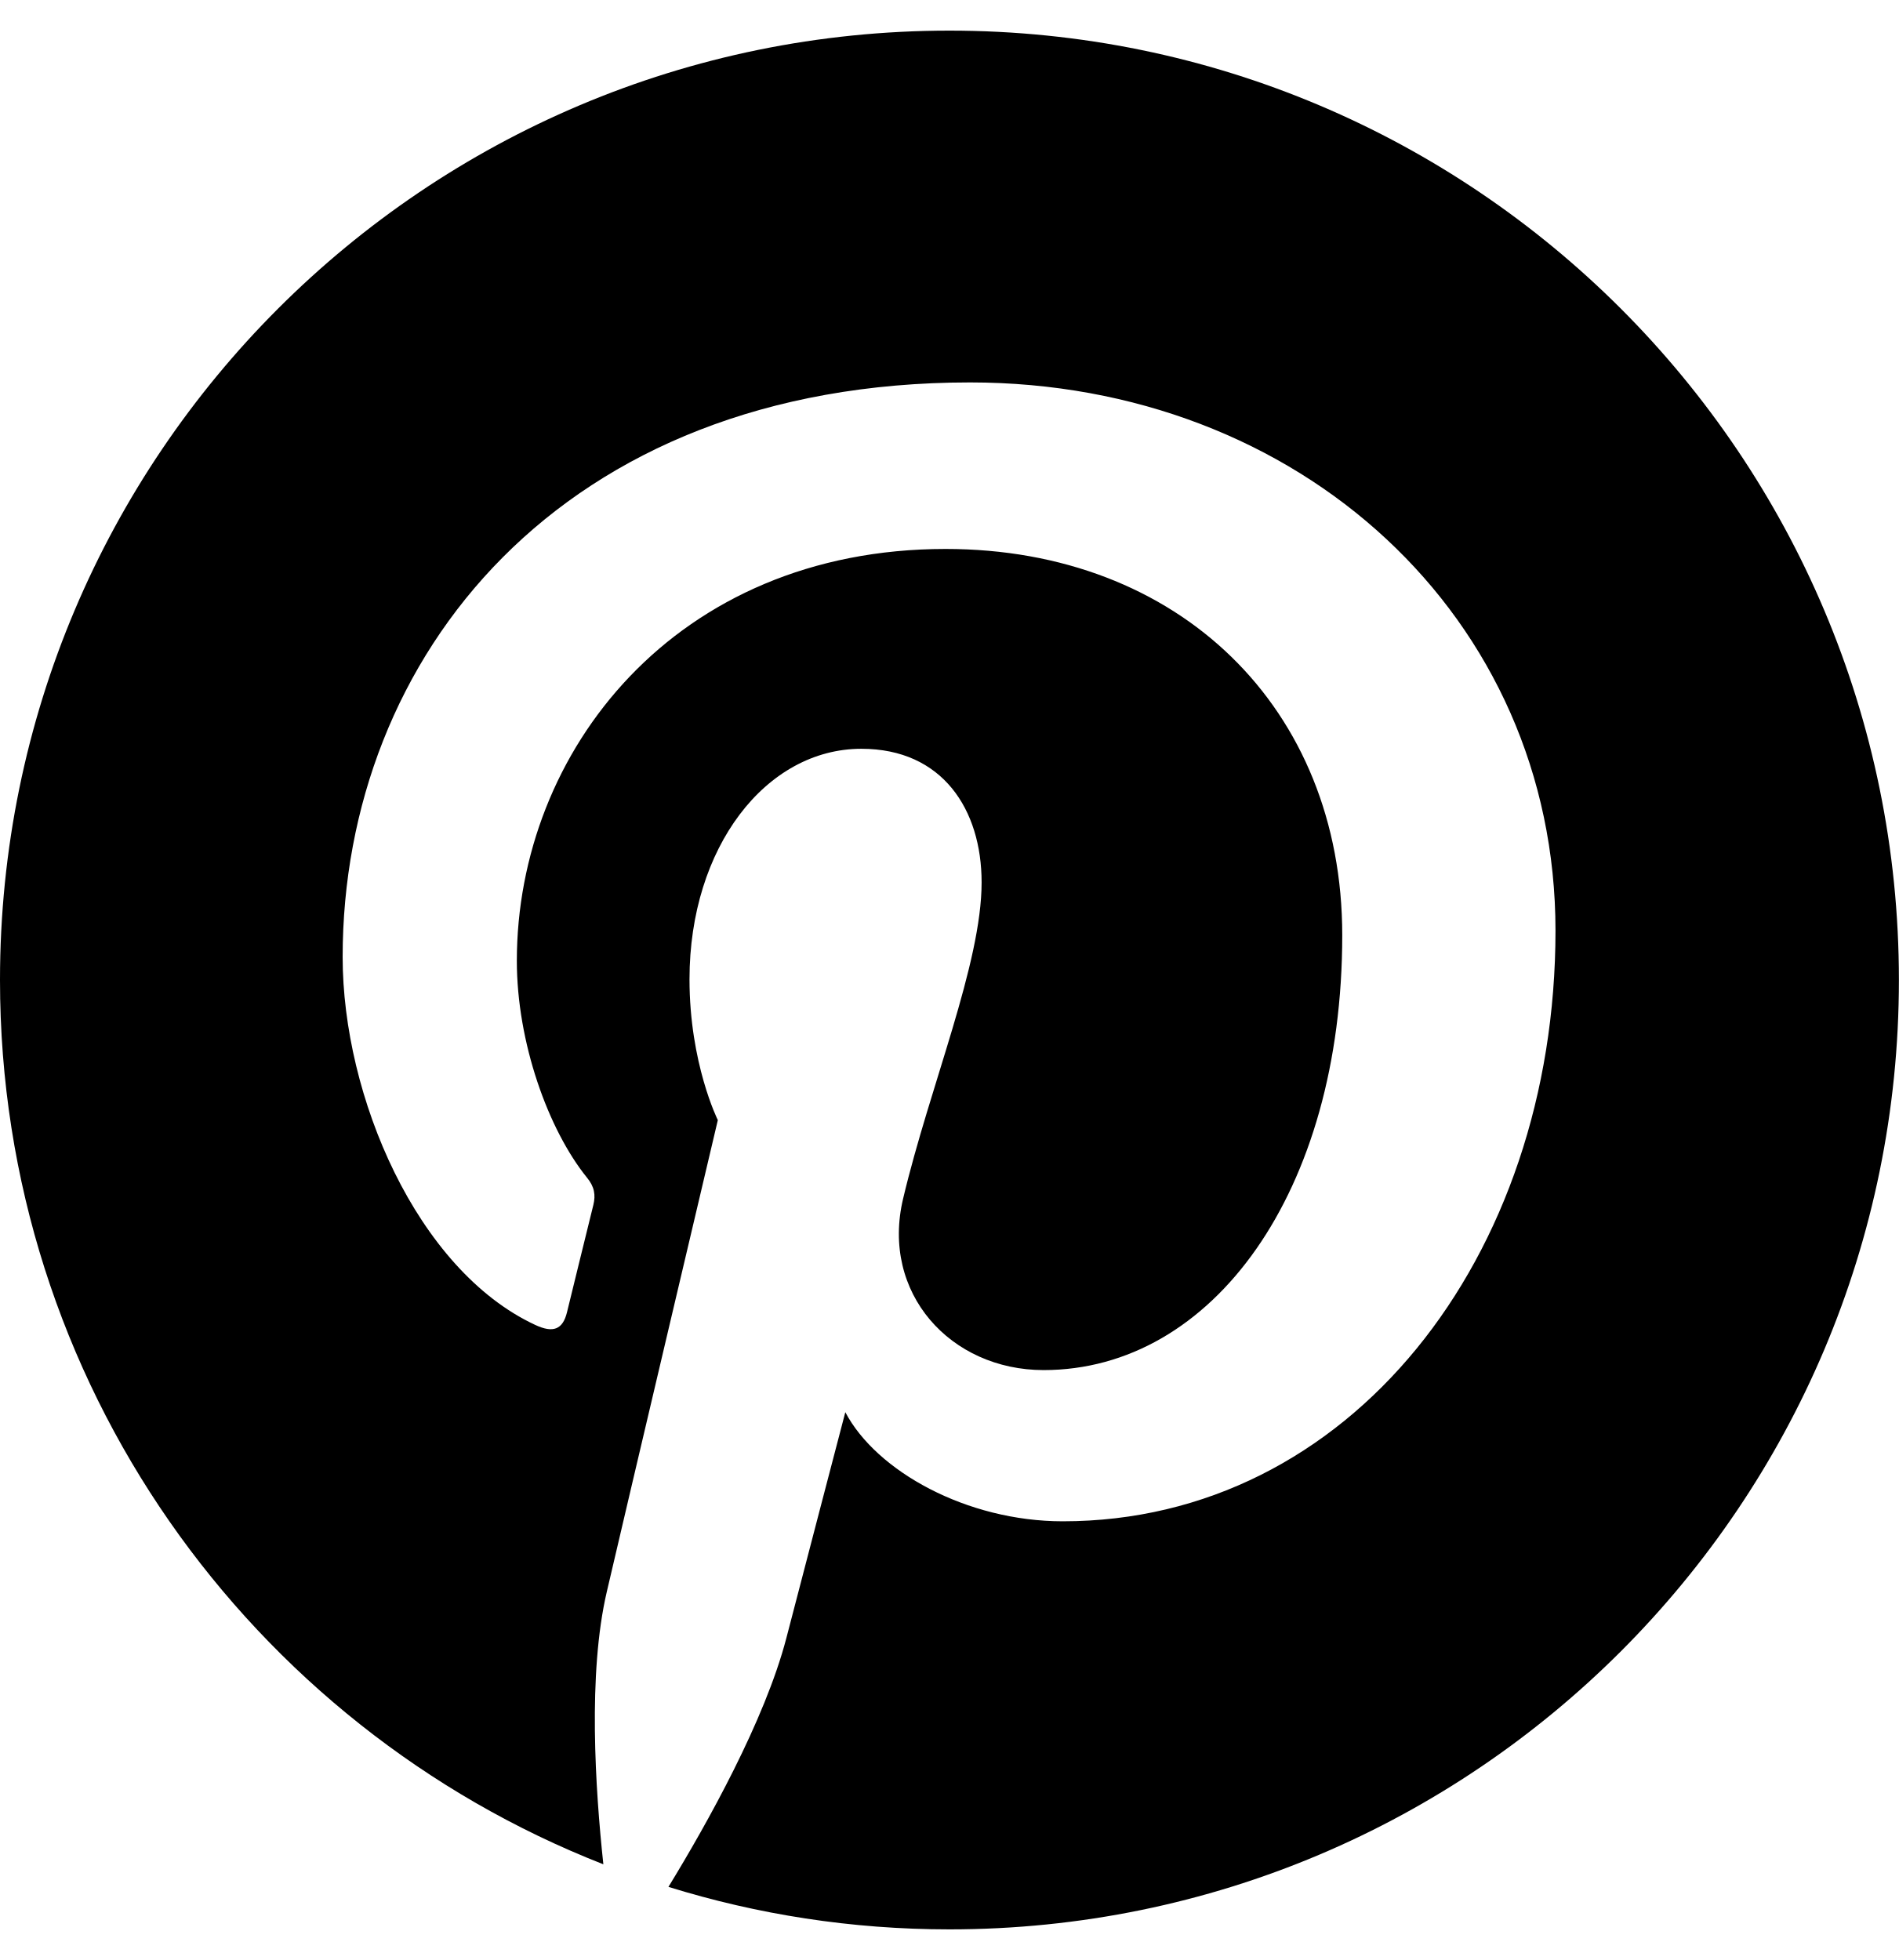
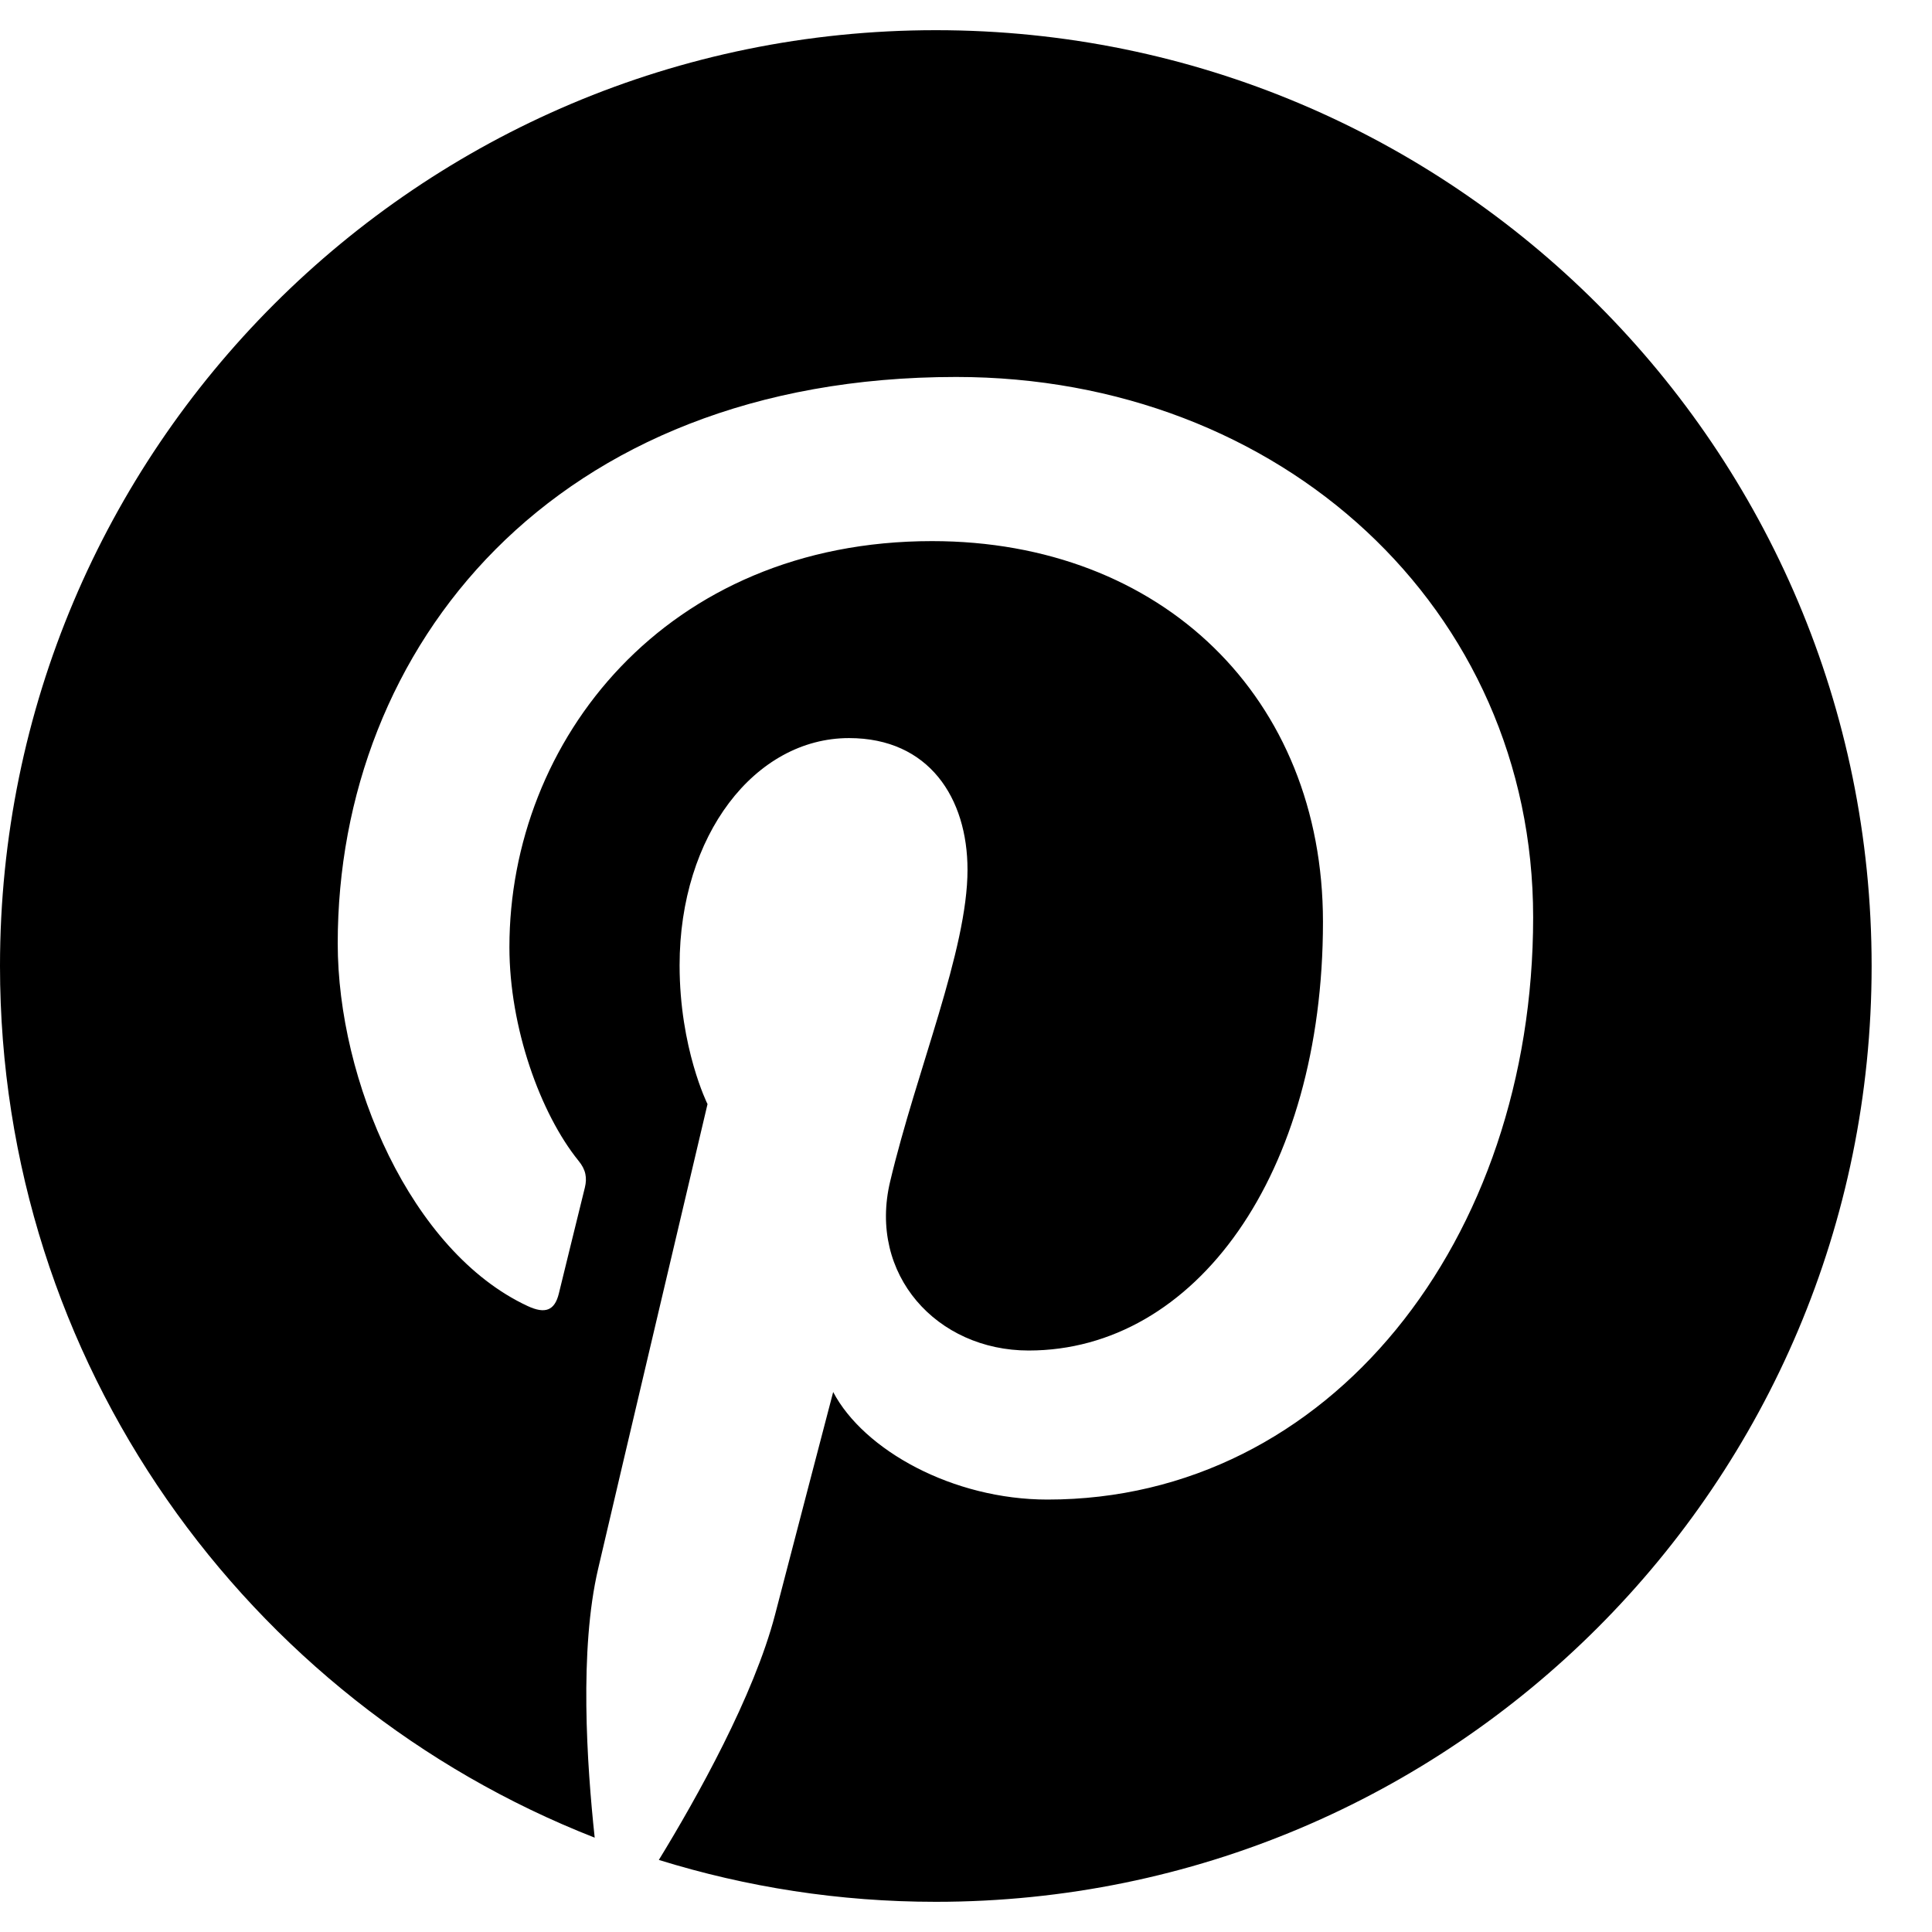
- <svg xmlns="http://www.w3.org/2000/svg" viewBox="0 0 496 512">
+ <svg xmlns="http://www.w3.org/2000/svg" viewBox="0 0 512 512">
  <path d="M496 256c0 137-111 248-248 248-25.6 0-50.2-3.9-73.4-11.1 10.1-16.5 25.2-43.5 30.8-65 3-11.6 15.4-59 15.4-59 8.1 15.4 31.7 28.5 56.8 28.5 74.8 0 128.7-68.8 128.7-154.3 0-81.9-66.9-143.2-152.9-143.2-107 0-163.9 71.8-163.9 150.1 0 36.4 19.4 81.7 50.3 96.1 4.7 2.2 7.2 1.2 8.3-3.3.8-3.4 5-20.3 6.9-28.1.6-2.5.3-4.7-1.7-7.1-10.1-12.5-18.3-35.3-18.3-56.6 0-54.7 41.4-107.6 112-107.6 60.9 0 103.6 41.5 103.6 100.9 0 67.1-33.9 113.6-78 113.6-24.3 0-42.6-20.1-36.7-44.8 7-29.5 20.5-61.3 20.5-82.6 0-19-10.2-34.9-31.4-34.9-24.9 0-44.9 25.7-44.9 60.2 0 22 7.4 36.8 7.4 36.8s-24.5 103.8-29 123.2c-5 21.4-3 51.6-.9 71.2C65.4 450.9 0 361.1 0 256 0 119 111 8 248 8s248 111 248 248z" />
</svg>
